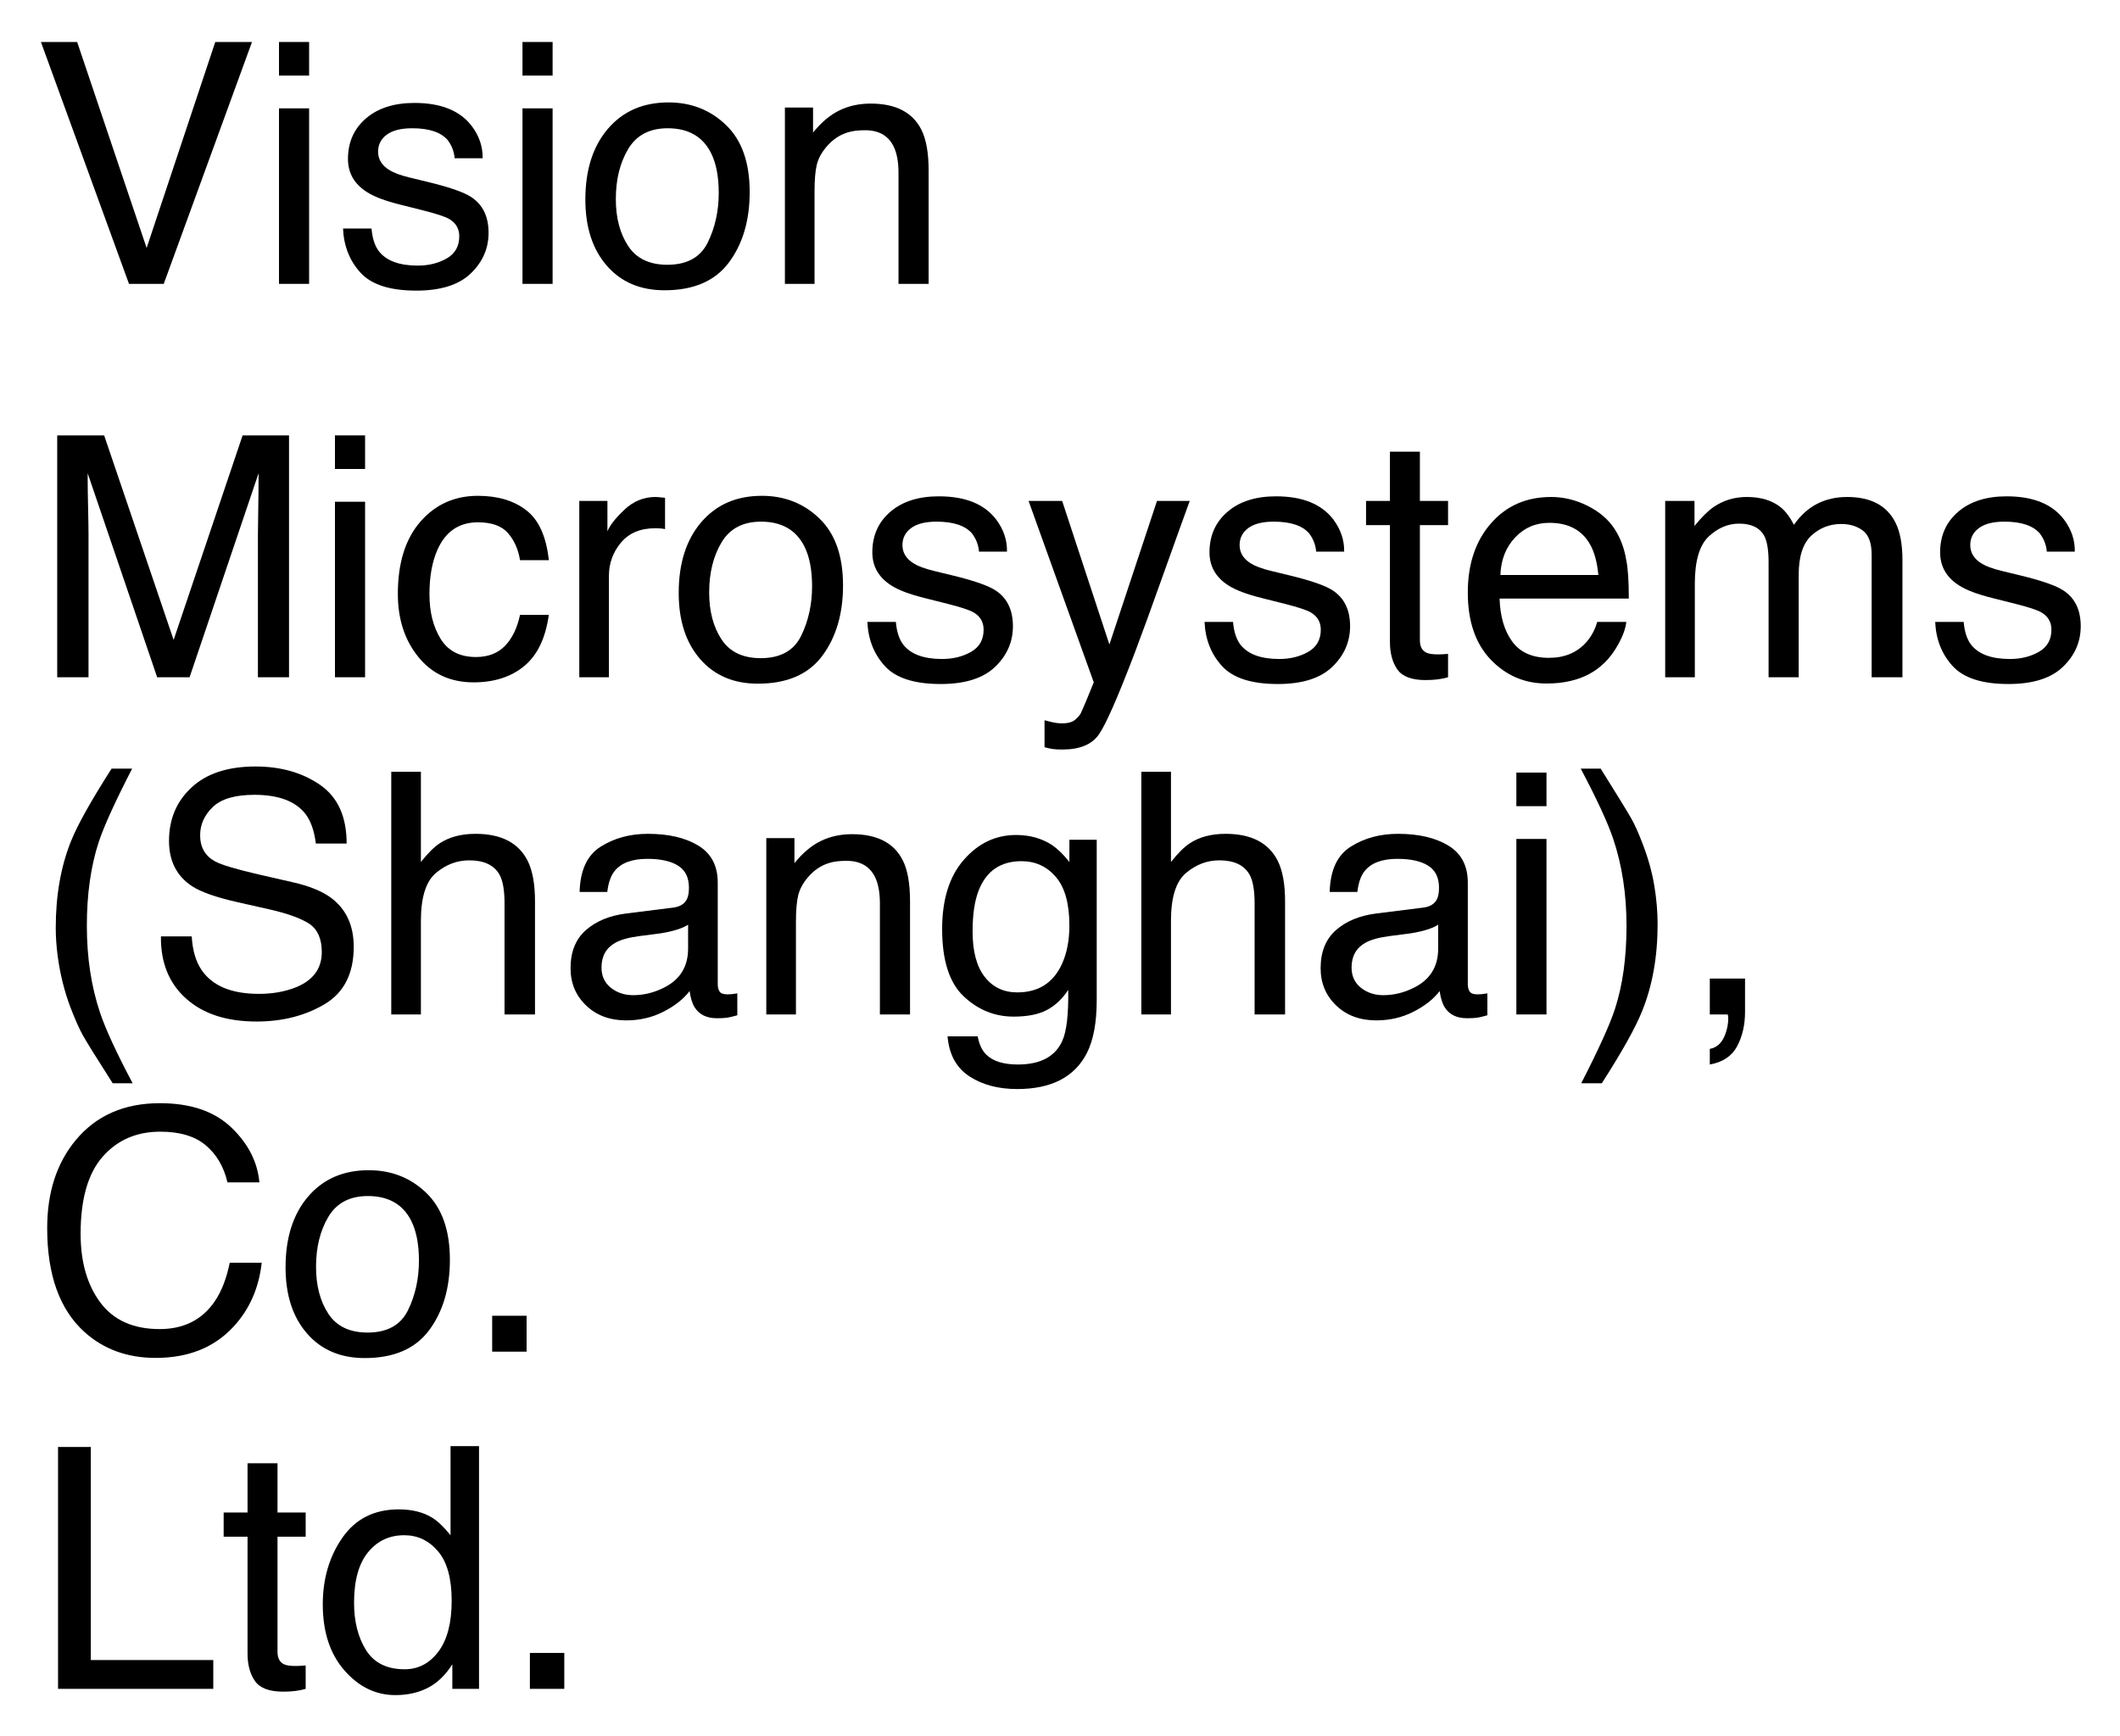
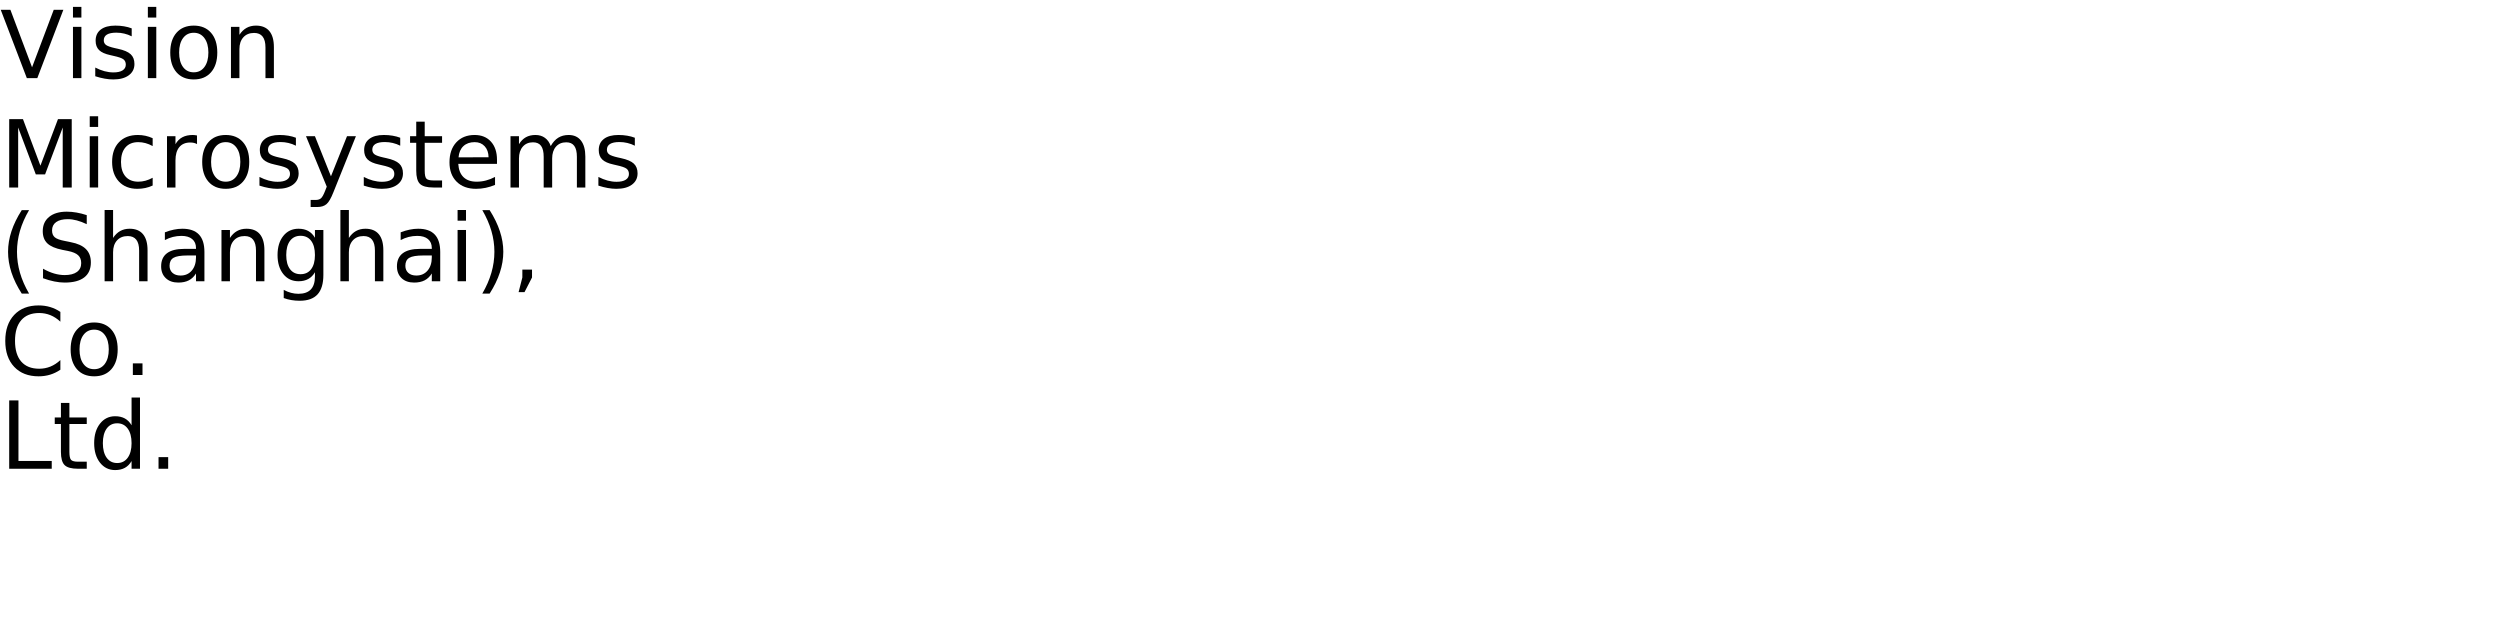
- <svg xmlns="http://www.w3.org/2000/svg" xmlns:xlink="http://www.w3.org/1999/xlink" role="img" viewBox="-5.76 -0.51 377.26 308.76">
+ <svg xmlns="http://www.w3.org/2000/svg" xmlns:xlink="http://www.w3.org/1999/xlink" width="1600" height="400" viewBox="0 0 1600 400">
  <defs>
-     <g id="glyph-0-0">
-       <path d="M 7.969 -43.039 L 20.332 -6.387 L 32.547 -43.039 L 39.082 -43.039 L 23.379 0 L 17.195 0 L 1.523 -43.039 Z M 7.969 -43.039" />
-     </g>
-     <g id="glyph-0-1">
-       <path d="M 3.867 -31.23 L 9.227 -31.23 L 9.227 0 L 3.867 0 Z M 3.867 -43.039 L 9.227 -43.039 L 9.227 -37.062 L 3.867 -37.062 Z M 3.867 -43.039" />
-     </g>
-     <g id="glyph-0-2">
-       <path d="M 7 -9.844 C 7.156 -8.086 7.598 -6.738 8.32 -5.801 C 9.648 -4.102 11.953 -3.25 15.234 -3.25 C 17.188 -3.25 18.906 -3.676 20.391 -4.527 C 21.875 -5.375 22.617 -6.688 22.617 -8.469 C 22.617 -9.816 22.023 -10.84 20.828 -11.543 C 20.066 -11.973 18.562 -12.469 16.32 -13.039 L 12.129 -14.094 C 9.453 -14.758 7.48 -15.5 6.211 -16.32 C 3.945 -17.746 2.812 -19.719 2.812 -22.234 C 2.812 -25.203 3.883 -27.609 6.02 -29.445 C 8.16 -31.281 11.035 -32.195 14.648 -32.195 C 19.375 -32.195 22.781 -30.812 24.875 -28.039 C 26.184 -26.281 26.816 -24.383 26.777 -22.352 L 21.797 -22.352 C 21.699 -23.543 21.281 -24.629 20.539 -25.605 C 19.328 -26.992 17.227 -27.688 14.238 -27.688 C 12.246 -27.688 10.738 -27.305 9.711 -26.543 C 8.688 -25.781 8.172 -24.773 8.172 -23.523 C 8.172 -22.156 8.848 -21.062 10.195 -20.242 C 10.977 -19.754 12.129 -19.328 13.652 -18.953 L 17.141 -18.105 C 20.93 -17.188 23.469 -16.297 24.758 -15.438 C 26.809 -14.09 27.832 -11.973 27.832 -9.082 C 27.832 -6.289 26.773 -3.875 24.652 -1.844 C 22.535 0.188 19.305 1.203 14.969 1.203 C 10.301 1.203 6.996 0.141 5.055 -1.977 C 3.109 -4.098 2.07 -6.719 1.934 -9.844 Z M 7 -9.844" />
-     </g>
-     <g id="glyph-0-3">
-       <path d="M 16.32 -3.398 C 19.816 -3.398 22.211 -4.723 23.512 -7.367 C 24.809 -10.016 25.461 -12.961 25.461 -16.203 C 25.461 -19.133 24.992 -21.516 24.055 -23.352 C 22.57 -26.242 20.008 -27.688 16.375 -27.688 C 13.152 -27.688 10.812 -26.453 9.344 -23.992 C 7.879 -21.531 7.148 -18.562 7.148 -15.086 C 7.148 -11.746 7.883 -8.965 9.344 -6.738 C 10.809 -4.512 13.133 -3.398 16.32 -3.398 Z M 16.523 -32.285 C 20.566 -32.285 23.984 -30.938 26.777 -28.242 C 29.57 -25.547 30.969 -21.582 30.969 -16.348 C 30.969 -11.289 29.734 -7.109 27.273 -3.809 C 24.812 -0.508 20.996 1.141 15.82 1.141 C 11.504 1.141 8.078 -0.316 5.539 -3.238 C 3 -6.156 1.727 -10.078 1.727 -15 C 1.727 -20.273 3.066 -24.473 5.742 -27.598 C 8.418 -30.723 12.012 -32.285 16.523 -32.285 Z M 16.523 -32.285" />
-     </g>
-     <g id="glyph-0-4">
-       <path d="M 3.867 -31.375 L 8.875 -31.375 L 8.875 -26.922 C 10.359 -28.758 11.934 -30.078 13.594 -30.879 C 15.254 -31.68 17.102 -32.078 19.133 -32.078 C 23.586 -32.078 26.594 -30.527 28.156 -27.422 C 29.016 -25.723 29.445 -23.289 29.445 -20.125 L 29.445 0 L 24.082 0 L 24.082 -19.773 C 24.082 -21.688 23.797 -23.234 23.234 -24.406 C 22.297 -26.359 20.594 -27.336 18.133 -27.336 C 16.883 -27.336 15.859 -27.207 15.059 -26.953 C 13.613 -26.523 12.344 -25.664 11.25 -24.375 C 10.371 -23.34 9.801 -22.27 9.535 -21.168 C 9.273 -20.062 9.141 -18.484 9.141 -16.438 L 9.141 0 L 3.867 0 Z M 3.867 -31.375" />
-     </g>
-     <g id="glyph-0-5">
-       <path d="M 4.422 -43.039 L 12.773 -43.039 L 25.137 -6.648 L 37.414 -43.039 L 45.672 -43.039 L 45.672 0 L 40.137 0 L 40.137 -25.398 C 40.137 -26.277 40.156 -27.734 40.195 -29.766 C 40.234 -31.797 40.254 -33.977 40.254 -36.297 L 27.977 0 L 22.207 0 L 9.844 -36.297 L 9.844 -34.98 C 9.844 -33.926 9.867 -32.32 9.918 -30.16 C 9.965 -28.004 9.992 -26.414 9.992 -25.398 L 9.992 0 L 4.422 0 Z M 4.422 -43.039" />
-     </g>
-     <g id="glyph-0-6">
-       <path d="M 15.969 -32.285 C 19.504 -32.285 22.379 -31.426 24.594 -29.707 C 26.812 -27.988 28.145 -25.031 28.594 -20.828 L 23.469 -20.828 C 23.156 -22.762 22.441 -24.371 21.328 -25.648 C 20.215 -26.93 18.43 -27.57 15.969 -27.57 C 12.609 -27.57 10.203 -25.93 8.758 -22.648 C 7.82 -20.52 7.352 -17.891 7.352 -14.766 C 7.352 -11.621 8.016 -8.977 9.344 -6.828 C 10.672 -4.68 12.766 -3.602 15.617 -3.602 C 17.805 -3.602 19.535 -4.273 20.816 -5.609 C 22.094 -6.949 22.977 -8.781 23.469 -11.102 L 28.594 -11.102 C 28.008 -6.941 26.543 -3.902 24.199 -1.977 C 21.855 -0.055 18.859 0.906 15.203 0.906 C 11.102 0.906 7.832 -0.59 5.391 -3.59 C 2.949 -6.586 1.727 -10.332 1.727 -14.824 C 1.727 -20.332 3.066 -24.617 5.742 -27.688 C 8.418 -30.754 11.828 -32.285 15.969 -32.285 Z M 15.969 -32.285" />
-     </g>
-     <g id="glyph-0-7">
-       <path d="M 4.016 -31.375 L 9.023 -31.375 L 9.023 -25.957 C 9.434 -27.012 10.438 -28.297 12.039 -29.809 C 13.641 -31.324 15.488 -32.078 17.578 -32.078 C 17.676 -32.078 17.844 -32.07 18.078 -32.051 C 18.312 -32.031 18.711 -31.992 19.277 -31.934 L 19.277 -26.367 C 18.965 -26.426 18.676 -26.465 18.414 -26.484 C 18.148 -26.504 17.859 -26.516 17.547 -26.516 C 14.891 -26.516 12.852 -25.66 11.426 -23.949 C 10 -22.242 9.289 -20.273 9.289 -18.047 L 9.289 0 L 4.016 0 Z M 4.016 -31.375" />
-     </g>
-     <g id="glyph-0-8">
-       <path d="M 23.469 -31.375 L 29.297 -31.375 C 28.555 -29.363 26.906 -24.773 24.344 -17.609 C 22.43 -12.219 20.828 -7.82 19.539 -4.422 C 16.492 3.586 14.344 8.469 13.094 10.227 C 11.844 11.984 9.695 12.859 6.648 12.859 C 5.906 12.859 5.336 12.832 4.938 12.773 C 4.535 12.715 4.043 12.609 3.457 12.453 L 3.457 7.648 C 4.375 7.902 5.039 8.055 5.449 8.117 C 5.859 8.176 6.219 8.203 6.531 8.203 C 7.508 8.203 8.227 8.043 8.688 7.719 C 9.145 7.398 9.531 7 9.844 6.531 C 9.941 6.375 10.293 5.578 10.898 4.133 C 11.504 2.688 11.945 1.609 12.219 0.906 L 0.617 -31.375 L 6.594 -31.375 L 15 -5.828 Z M 23.469 -31.375" />
-     </g>
-     <g id="glyph-0-9">
-       <path d="M 4.922 -40.137 L 10.254 -40.137 L 10.254 -31.375 L 15.266 -31.375 L 15.266 -27.07 L 10.254 -27.07 L 10.254 -6.594 C 10.254 -5.5 10.625 -4.766 11.367 -4.395 C 11.777 -4.18 12.461 -4.07 13.418 -4.07 C 13.672 -4.07 13.945 -4.078 14.238 -4.086 C 14.531 -4.098 14.875 -4.121 15.266 -4.16 L 15.266 0 C 14.66 0.176 14.027 0.305 13.375 0.383 C 12.719 0.461 12.012 0.5 11.25 0.5 C 8.789 0.5 7.117 -0.133 6.242 -1.391 C 5.363 -2.652 4.922 -4.289 4.922 -6.297 L 4.922 -27.07 L 0.672 -27.07 L 0.672 -31.375 L 4.922 -31.375 Z M 4.922 -40.137" />
-     </g>
-     <g id="glyph-0-10">
-       <path d="M 16.934 -32.078 C 19.16 -32.078 21.32 -31.559 23.406 -30.512 C 25.496 -29.469 27.09 -28.117 28.184 -26.453 C 29.238 -24.871 29.941 -23.027 30.293 -20.918 C 30.605 -19.473 30.762 -17.168 30.762 -14.004 L 7.766 -14.004 C 7.863 -10.82 8.613 -8.266 10.02 -6.344 C 11.426 -4.418 13.602 -3.457 16.555 -3.457 C 19.309 -3.457 21.504 -4.367 23.145 -6.18 C 24.082 -7.234 24.746 -8.457 25.137 -9.844 L 30.32 -9.844 C 30.184 -8.691 29.73 -7.406 28.961 -5.992 C 28.188 -4.574 27.324 -3.418 26.367 -2.52 C 24.766 -0.957 22.781 0.098 20.422 0.645 C 19.152 0.957 17.715 1.113 16.113 1.113 C 12.207 1.113 8.898 -0.309 6.18 -3.148 C 3.465 -5.992 2.109 -9.969 2.109 -15.086 C 2.109 -20.125 3.477 -24.219 6.211 -27.363 C 8.945 -30.508 12.52 -32.078 16.934 -32.078 Z M 25.344 -18.195 C 25.129 -20.48 24.629 -22.305 23.848 -23.672 C 22.402 -26.211 19.992 -27.48 16.609 -27.48 C 14.188 -27.48 12.156 -26.605 10.516 -24.859 C 8.875 -23.109 8.008 -20.891 7.91 -18.195 Z M 25.344 -18.195" />
-     </g>
-     <g id="glyph-0-11">
-       <path d="M 3.867 -31.375 L 9.082 -31.375 L 9.082 -26.922 C 10.332 -28.465 11.465 -29.59 12.48 -30.293 C 14.219 -31.484 16.191 -32.078 18.398 -32.078 C 20.898 -32.078 22.91 -31.465 24.434 -30.234 C 25.293 -29.531 26.074 -28.496 26.777 -27.129 C 27.949 -28.809 29.328 -30.055 30.906 -30.863 C 32.488 -31.676 34.266 -32.078 36.242 -32.078 C 40.461 -32.078 43.328 -30.555 44.852 -27.508 C 45.672 -25.867 46.086 -23.664 46.086 -20.891 L 46.086 0 L 40.605 0 L 40.605 -21.797 C 40.605 -23.887 40.082 -25.32 39.039 -26.102 C 37.992 -26.883 36.719 -27.273 35.215 -27.273 C 33.145 -27.273 31.363 -26.582 29.867 -25.195 C 28.375 -23.809 27.625 -21.492 27.625 -18.25 L 27.625 0 L 22.266 0 L 22.266 -20.477 C 22.266 -22.605 22.012 -24.16 21.504 -25.137 C 20.703 -26.602 19.211 -27.336 17.023 -27.336 C 15.031 -27.336 13.219 -26.562 11.586 -25.02 C 9.957 -23.477 9.141 -20.684 9.141 -16.641 L 9.141 0 L 3.867 0 Z M 3.867 -31.375" />
-     </g>
-     <g id="glyph-0-12">
-       <path d="M 17.754 -43.742 C 14.688 -37.785 12.695 -33.398 11.777 -30.586 C 10.391 -26.309 9.695 -21.367 9.695 -15.762 C 9.695 -10.098 10.488 -4.922 12.07 -0.234 C 13.047 2.656 14.969 6.816 17.844 12.246 L 14.297 12.246 C 11.445 7.793 9.68 4.953 8.992 3.719 C 8.309 2.488 7.57 0.82 6.766 -1.289 C 5.672 -4.18 4.914 -7.266 4.484 -10.547 C 4.27 -12.246 4.16 -13.867 4.16 -15.41 C 4.16 -21.191 5.07 -26.336 6.883 -30.852 C 8.035 -33.723 10.438 -38.016 14.094 -43.742 Z M 17.754 -43.742" />
-     </g>
-     <g id="glyph-0-13">
-       <path d="M 8.379 -13.887 C 8.516 -11.445 9.094 -9.461 10.109 -7.938 C 12.043 -5.086 15.449 -3.664 20.332 -3.664 C 22.52 -3.664 24.512 -3.977 26.309 -4.602 C 29.785 -5.812 31.523 -7.977 31.523 -11.102 C 31.523 -13.445 30.789 -15.117 29.328 -16.113 C 27.844 -17.09 25.516 -17.938 22.352 -18.664 L 16.523 -19.98 C 12.715 -20.84 10.02 -21.789 8.438 -22.82 C 5.703 -24.617 4.336 -27.305 4.336 -30.879 C 4.336 -34.746 5.672 -37.922 8.352 -40.398 C 11.027 -42.879 14.812 -44.121 19.719 -44.121 C 24.23 -44.121 28.062 -43.031 31.215 -40.855 C 34.371 -38.676 35.945 -35.195 35.945 -30.41 L 30.469 -30.41 C 30.176 -32.715 29.551 -34.484 28.594 -35.711 C 26.816 -37.957 23.797 -39.082 19.539 -39.082 C 16.102 -39.082 13.633 -38.359 12.129 -36.914 C 10.625 -35.469 9.875 -33.789 9.875 -31.875 C 9.875 -29.766 10.75 -28.223 12.508 -27.246 C 13.66 -26.621 16.27 -25.84 20.332 -24.902 L 26.367 -23.523 C 29.277 -22.859 31.523 -21.953 33.105 -20.801 C 35.84 -18.789 37.207 -15.867 37.207 -12.039 C 37.207 -7.273 35.473 -3.867 32.008 -1.816 C 28.539 0.234 24.512 1.258 19.922 1.258 C 14.57 1.258 10.383 -0.109 7.352 -2.844 C 4.324 -5.559 2.844 -9.238 2.898 -13.887 Z M 8.379 -13.887" />
-     </g>
-     <g id="glyph-0-14">
-       <path d="M 3.867 -43.184 L 9.141 -43.184 L 9.141 -27.129 C 10.391 -28.711 11.516 -29.824 12.508 -30.469 C 14.207 -31.582 16.328 -32.141 18.867 -32.141 C 23.418 -32.141 26.504 -30.547 28.125 -27.363 C 29.004 -25.625 29.445 -23.211 29.445 -20.125 L 29.445 0 L 24.023 0 L 24.023 -19.773 C 24.023 -22.078 23.73 -23.77 23.145 -24.844 C 22.188 -26.562 20.391 -27.422 17.754 -27.422 C 15.566 -27.422 13.586 -26.672 11.805 -25.164 C 10.027 -23.66 9.141 -20.82 9.141 -16.641 L 9.141 0 L 3.867 0 Z M 3.867 -43.184" />
-     </g>
-     <g id="glyph-0-15">
-       <path d="M 7.91 -8.352 C 7.91 -6.828 8.469 -5.625 9.578 -4.746 C 10.691 -3.867 12.012 -3.43 13.535 -3.43 C 15.391 -3.43 17.188 -3.859 18.926 -4.719 C 21.855 -6.145 23.32 -8.477 23.32 -11.719 L 23.32 -15.969 C 22.676 -15.559 21.844 -15.215 20.828 -14.941 C 19.812 -14.668 18.82 -14.473 17.844 -14.355 L 14.648 -13.945 C 12.734 -13.691 11.297 -13.289 10.344 -12.742 C 8.723 -11.824 7.91 -10.359 7.91 -8.352 Z M 20.684 -19.016 C 21.895 -19.172 22.703 -19.68 23.117 -20.539 C 23.352 -21.008 23.469 -21.68 23.469 -22.559 C 23.469 -24.355 22.828 -25.66 21.547 -26.469 C 20.27 -27.281 18.438 -27.688 16.055 -27.688 C 13.301 -27.688 11.348 -26.945 10.195 -25.461 C 9.551 -24.641 9.133 -23.418 8.938 -21.797 L 4.016 -21.797 C 4.113 -25.664 5.367 -28.355 7.777 -29.867 C 10.191 -31.383 12.988 -32.141 16.172 -32.141 C 19.863 -32.141 22.859 -31.438 25.164 -30.031 C 27.449 -28.625 28.594 -26.438 28.594 -23.469 L 28.594 -5.391 C 28.594 -4.844 28.707 -4.406 28.93 -4.07 C 29.156 -3.738 29.629 -3.574 30.352 -3.574 C 30.586 -3.574 30.852 -3.59 31.141 -3.617 C 31.434 -3.648 31.75 -3.691 32.078 -3.75 L 32.078 0.148 C 31.258 0.383 30.633 0.527 30.203 0.586 C 29.773 0.645 29.188 0.672 28.445 0.672 C 26.629 0.672 25.312 0.031 24.492 -1.258 C 24.062 -1.941 23.758 -2.91 23.586 -4.16 C 22.512 -2.754 20.969 -1.531 18.953 -0.5 C 16.941 0.535 14.727 1.055 12.305 1.055 C 9.395 1.055 7.016 0.172 5.172 -1.598 C 3.324 -3.363 2.402 -5.578 2.402 -8.234 C 2.402 -11.145 3.312 -13.398 5.125 -15 C 6.941 -16.602 9.328 -17.586 12.273 -17.961 Z M 20.684 -19.016" />
-     </g>
-     <g id="glyph-0-16">
-       <path d="M 14.941 -31.934 C 17.402 -31.934 19.551 -31.328 21.387 -30.117 C 22.383 -29.434 23.398 -28.438 24.434 -27.129 L 24.434 -31.086 L 29.297 -31.086 L 29.297 -2.547 C 29.297 1.438 28.711 4.578 27.539 6.883 C 25.352 11.141 21.219 13.273 15.148 13.273 C 11.77 13.273 8.926 12.516 6.621 11 C 4.316 9.488 3.027 7.117 2.754 3.898 L 8.117 3.898 C 8.371 5.305 8.875 6.387 9.641 7.148 C 10.832 8.32 12.703 8.906 15.266 8.906 C 19.309 8.906 21.953 7.48 23.203 4.629 C 23.945 2.949 24.289 -0.047 24.227 -4.367 C 23.172 -2.766 21.906 -1.57 20.422 -0.789 C 18.938 -0.008 16.973 0.383 14.531 0.383 C 11.133 0.383 8.16 -0.824 5.609 -3.238 C 3.062 -5.648 1.789 -9.641 1.789 -15.203 C 1.789 -20.457 3.07 -24.562 5.641 -27.508 C 8.207 -30.457 11.309 -31.934 14.941 -31.934 Z M 24.434 -15.82 C 24.434 -19.707 23.633 -22.586 22.031 -24.461 C 20.43 -26.336 18.391 -27.273 15.906 -27.273 C 12.195 -27.273 9.656 -25.539 8.289 -22.062 C 7.566 -20.207 7.207 -17.773 7.207 -14.766 C 7.207 -11.23 7.926 -8.539 9.359 -6.695 C 10.797 -4.848 12.727 -3.926 15.148 -3.926 C 18.938 -3.926 21.602 -5.633 23.145 -9.055 C 24.004 -10.988 24.434 -13.242 24.434 -15.82 Z M 24.434 -15.82" />
-     </g>
-     <g id="glyph-0-17">
-       <path d="M 2.078 12.246 C 5.184 6.191 7.188 1.777 8.086 -0.996 C 9.453 -5.195 10.137 -10.117 10.137 -15.762 C 10.137 -21.406 9.344 -26.57 7.766 -31.258 C 6.789 -34.148 4.863 -38.312 1.992 -43.742 L 5.539 -43.742 C 8.547 -38.938 10.367 -35.973 11 -34.848 C 11.637 -33.727 12.324 -32.18 13.066 -30.203 C 14.004 -27.762 14.672 -25.352 15.074 -22.969 C 15.473 -20.586 15.672 -18.289 15.672 -16.086 C 15.672 -10.305 14.758 -5.148 12.922 -0.617 C 11.77 2.293 9.375 6.582 5.742 12.246 Z M 2.078 12.246" />
-     </g>
-     <g id="glyph-0-18">
-       <path d="M 4.98 6.125 C 6.328 5.891 7.273 4.941 7.82 3.281 C 8.113 2.402 8.262 1.555 8.262 0.734 C 8.262 0.598 8.258 0.473 8.246 0.367 C 8.238 0.258 8.211 0.137 8.172 0 L 4.98 0 L 4.98 -6.387 L 11.25 -6.387 L 11.25 -0.469 C 11.25 1.855 10.781 3.898 9.844 5.656 C 8.906 7.414 7.285 8.496 4.98 8.906 Z M 4.98 6.125" />
-     </g>
-     <g id="glyph-0-19">
-       <path d="M 22.703 -44.211 C 28.152 -44.211 32.383 -42.773 35.391 -39.902 C 38.398 -37.031 40.07 -33.77 40.398 -30.117 L 34.719 -30.117 C 34.074 -32.891 32.789 -35.086 30.863 -36.711 C 28.941 -38.332 26.242 -39.141 22.766 -39.141 C 18.527 -39.141 15.102 -37.652 12.496 -34.672 C 9.887 -31.695 8.586 -27.129 8.586 -20.977 C 8.586 -15.938 9.762 -11.852 12.113 -8.715 C 14.469 -5.582 17.977 -4.016 22.648 -4.016 C 26.945 -4.016 30.215 -5.664 32.461 -8.965 C 33.652 -10.703 34.539 -12.988 35.125 -15.82 L 40.812 -15.82 C 40.305 -11.289 38.625 -7.492 35.773 -4.422 C 32.355 -0.73 27.742 1.113 21.945 1.113 C 16.945 1.113 12.742 -0.398 9.344 -3.43 C 4.871 -7.434 2.637 -13.613 2.637 -21.973 C 2.637 -28.32 4.316 -33.523 7.676 -37.586 C 11.309 -42 16.32 -44.211 22.703 -44.211 Z M 22.703 -44.211" />
-     </g>
-     <g id="glyph-0-20">
-       <path d="M 5.125 -6.387 L 11.25 -6.387 L 11.25 0 L 5.125 0 Z M 5.125 -6.387" />
-     </g>
-     <g id="glyph-0-21">
-       <path d="M 4.57 -43.039 L 10.398 -43.039 L 10.398 -5.125 L 32.195 -5.125 L 32.195 0 L 4.57 0 Z M 4.57 -43.039" />
-     </g>
-     <g id="glyph-0-22">
-       <path d="M 7.207 -15.32 C 7.207 -11.961 7.922 -9.148 9.344 -6.883 C 10.77 -4.617 13.055 -3.484 16.203 -3.484 C 18.645 -3.484 20.648 -4.535 22.223 -6.637 C 23.793 -8.734 24.578 -11.75 24.578 -15.672 C 24.578 -19.637 23.77 -22.574 22.148 -24.477 C 20.527 -26.383 18.523 -27.336 16.141 -27.336 C 13.484 -27.336 11.332 -26.32 9.684 -24.289 C 8.031 -22.258 7.207 -19.266 7.207 -15.32 Z M 15.148 -31.934 C 17.551 -31.934 19.562 -31.426 21.18 -30.41 C 22.117 -29.824 23.184 -28.797 24.375 -27.336 L 24.375 -43.184 L 29.445 -43.184 L 29.445 0 L 24.695 0 L 24.695 -4.367 C 23.465 -2.434 22.012 -1.035 20.332 -0.176 C 18.652 0.684 16.727 1.113 14.562 1.113 C 11.066 1.113 8.039 -0.355 5.477 -3.297 C 2.918 -6.234 1.641 -10.148 1.641 -15.031 C 1.641 -19.602 2.809 -23.559 5.141 -26.91 C 7.477 -30.258 10.812 -31.934 15.148 -31.934 Z M 15.148 -31.934" />
+     <g>
+       <g id="glyph-0-0">
+         <path d="M 17.172 0 L 0.469 -43.734 L 6.656 -43.734 L 20.516 -6.922 L 34.391 -43.734 L 40.547 -43.734 L 23.875 0 Z M 17.172 0 " />
+       </g>
+       <g id="glyph-0-1">
+         <path d="M 5.656 -32.812 L 11.047 -32.812 L 11.047 0 L 5.656 0 Z M 5.656 -45.594 L 11.047 -45.594 L 11.047 -38.766 L 5.656 -38.766 Z M 5.656 -45.594 " />
+       </g>
+       <g id="glyph-0-2">
+         <path d="M 26.578 -31.844 L 26.578 -26.75 C 25.047 -27.531 23.457 -28.113 21.812 -28.5 C 20.176 -28.895 18.484 -29.094 16.734 -29.094 C 14.055 -29.094 12.047 -28.68 10.703 -27.859 C 9.367 -27.035 8.703 -25.805 8.703 -24.172 C 8.703 -22.922 9.18 -21.938 10.141 -21.219 C 11.098 -20.508 13.02 -19.832 15.906 -19.188 L 17.75 -18.781 C 21.582 -17.957 24.301 -16.797 25.906 -15.297 C 27.52 -13.805 28.328 -11.723 28.328 -9.047 C 28.328 -6.004 27.117 -3.594 24.703 -1.812 C 22.297 -0.039 18.984 0.844 14.766 0.844 C 13.004 0.844 11.172 0.672 9.266 0.328 C 7.367 -0.004 5.363 -0.516 3.25 -1.203 L 3.25 -6.766 C 5.238 -5.734 7.203 -4.957 9.141 -4.438 C 11.078 -3.914 12.992 -3.656 14.891 -3.656 C 17.422 -3.656 19.367 -4.086 20.734 -4.953 C 22.109 -5.828 22.797 -7.055 22.797 -8.641 C 22.797 -10.109 22.301 -11.234 21.312 -12.016 C 20.32 -12.797 18.16 -13.547 14.828 -14.266 L 12.953 -14.703 C 9.609 -15.41 7.191 -16.488 5.703 -17.938 C 4.223 -19.395 3.484 -21.395 3.484 -23.938 C 3.484 -27.02 4.578 -29.398 6.766 -31.078 C 8.953 -32.766 12.055 -33.609 16.078 -33.609 C 18.078 -33.609 19.953 -33.457 21.703 -33.156 C 23.461 -32.863 25.086 -32.426 26.578 -31.844 Z M 26.578 -31.844 " />
+       </g>
+       <g id="glyph-0-3">
+         <path d="M 18.375 -29.031 C 15.477 -29.031 13.191 -27.898 11.516 -25.641 C 9.836 -23.391 9 -20.301 9 -16.375 C 9 -12.445 9.832 -9.352 11.5 -7.094 C 13.164 -4.844 15.457 -3.719 18.375 -3.719 C 21.238 -3.719 23.508 -4.848 25.188 -7.109 C 26.875 -9.379 27.719 -12.469 27.719 -16.375 C 27.719 -20.258 26.875 -23.336 25.188 -25.609 C 23.508 -27.891 21.238 -29.031 18.375 -29.031 Z M 18.375 -33.609 C 23.062 -33.609 26.738 -32.082 29.406 -29.031 C 32.082 -25.988 33.422 -21.77 33.422 -16.375 C 33.422 -11.008 32.082 -6.797 29.406 -3.734 C 26.738 -0.68 23.062 0.844 18.375 0.844 C 13.664 0.844 9.977 -0.68 7.312 -3.734 C 4.645 -6.797 3.312 -11.008 3.312 -16.375 C 3.312 -21.77 4.645 -25.988 7.312 -29.031 C 9.977 -32.082 13.664 -33.609 18.375 -33.609 Z M 18.375 -33.609 " />
+       </g>
+       <g id="glyph-0-4">
+         <path d="M 32.938 -19.812 L 32.938 0 L 27.547 0 L 27.547 -19.625 C 27.547 -22.727 26.938 -25.051 25.719 -26.594 C 24.508 -28.145 22.695 -28.922 20.281 -28.922 C 17.363 -28.922 15.066 -27.988 13.391 -26.125 C 11.711 -24.27 10.875 -21.742 10.875 -18.547 L 10.875 0 L 5.453 0 L 5.453 -32.812 L 10.875 -32.812 L 10.875 -27.719 C 12.156 -29.688 13.672 -31.16 15.422 -32.141 C 17.172 -33.117 19.188 -33.609 21.469 -33.609 C 25.238 -33.609 28.094 -32.441 30.031 -30.109 C 31.969 -27.773 32.938 -24.344 32.938 -19.812 Z M 32.938 -19.812 " />
+       </g>
+       <g id="glyph-0-5">
+         <path d="M 5.891 -43.734 L 14.703 -43.734 L 25.875 -13.969 L 37.094 -43.734 L 45.906 -43.734 L 45.906 0 L 40.141 0 L 40.141 -38.406 L 28.859 -8.406 L 22.906 -8.406 L 11.625 -38.406 L 11.625 0 L 5.891 0 Z M 5.891 -43.734 " />
+       </g>
+       <g id="glyph-0-6">
+         <path d="M 29.266 -31.547 L 29.266 -26.516 C 27.742 -27.359 26.219 -27.988 24.688 -28.406 C 23.156 -28.82 21.609 -29.031 20.047 -29.031 C 16.547 -29.031 13.828 -27.922 11.891 -25.703 C 9.961 -23.492 9 -20.383 9 -16.375 C 9 -12.375 9.961 -9.266 11.891 -7.047 C 13.828 -4.828 16.547 -3.719 20.047 -3.719 C 21.609 -3.719 23.156 -3.926 24.688 -4.344 C 26.219 -4.77 27.742 -5.398 29.266 -6.234 L 29.266 -1.266 C 27.766 -0.555 26.207 -0.031 24.594 0.312 C 22.977 0.664 21.266 0.844 19.453 0.844 C 14.516 0.844 10.586 -0.707 7.672 -3.812 C 4.766 -6.914 3.312 -11.102 3.312 -16.375 C 3.312 -21.727 4.781 -25.938 7.719 -29 C 10.656 -32.07 14.688 -33.609 19.812 -33.609 C 21.469 -33.609 23.086 -33.438 24.672 -33.094 C 26.254 -32.75 27.785 -32.234 29.266 -31.547 Z M 29.266 -31.547 " />
+       </g>
+       <g id="glyph-0-7">
+         <path d="M 24.672 -27.781 C 24.066 -28.125 23.406 -28.379 22.688 -28.547 C 21.977 -28.711 21.191 -28.797 20.328 -28.797 C 17.285 -28.797 14.945 -27.805 13.312 -25.828 C 11.688 -23.848 10.875 -21 10.875 -17.281 L 10.875 0 L 5.453 0 L 5.453 -32.812 L 10.875 -32.812 L 10.875 -27.719 C 12 -29.707 13.469 -31.188 15.281 -32.156 C 17.102 -33.125 19.316 -33.609 21.922 -33.609 C 22.285 -33.609 22.691 -33.582 23.141 -33.531 C 23.586 -33.477 24.086 -33.406 24.641 -33.312 Z M 24.672 -27.781 " />
+       </g>
+       <g id="glyph-0-8">
+         <path d="M 19.312 3.047 C 17.781 6.953 16.289 9.5 14.844 10.688 C 13.406 11.883 11.473 12.484 9.047 12.484 L 4.75 12.484 L 4.75 7.969 L 7.906 7.969 C 9.395 7.969 10.547 7.613 11.359 6.906 C 12.18 6.207 13.094 4.551 14.094 1.938 L 15.062 -0.531 L 1.781 -32.812 L 7.5 -32.812 L 17.75 -7.156 L 28.016 -32.812 L 33.719 -32.812 Z M 19.312 3.047 " />
+       </g>
+       <g id="glyph-0-9">
+         <path d="M 10.984 -42.125 L 10.984 -32.812 L 22.094 -32.812 L 22.094 -28.625 L 10.984 -28.625 L 10.984 -10.812 C 10.984 -8.133 11.348 -6.414 12.078 -5.656 C 12.816 -4.895 14.305 -4.516 16.547 -4.516 L 22.094 -4.516 L 22.094 0 L 16.547 0 C 12.391 0 9.52 -0.773 7.938 -2.328 C 6.352 -3.879 5.562 -6.707 5.562 -10.812 L 5.562 -28.625 L 1.609 -28.625 L 1.609 -32.812 L 5.562 -32.812 L 5.562 -42.125 Z M 10.984 -42.125 " />
+       </g>
+       <g id="glyph-0-10">
+         <path d="M 33.719 -17.75 L 33.719 -15.125 L 8.938 -15.125 C 9.164 -11.406 10.281 -8.57 12.281 -6.625 C 14.289 -4.688 17.082 -3.719 20.656 -3.719 C 22.727 -3.719 24.734 -3.973 26.672 -4.484 C 28.617 -4.992 30.551 -5.754 32.469 -6.766 L 32.469 -1.672 C 30.531 -0.848 28.547 -0.223 26.516 0.203 C 24.484 0.629 22.422 0.844 20.328 0.844 C 15.098 0.844 10.953 -0.676 7.891 -3.719 C 4.836 -6.77 3.312 -10.891 3.312 -16.078 C 3.312 -21.453 4.758 -25.719 7.656 -28.875 C 10.562 -32.031 14.473 -33.609 19.391 -33.609 C 23.805 -33.609 27.297 -32.188 29.859 -29.344 C 32.43 -26.5 33.719 -22.633 33.719 -17.75 Z M 28.328 -19.344 C 28.285 -22.289 27.457 -24.641 25.844 -26.391 C 24.238 -28.148 22.109 -29.031 19.453 -29.031 C 16.441 -29.031 14.031 -28.18 12.219 -26.484 C 10.414 -24.785 9.379 -22.395 9.109 -19.312 Z M 28.328 -19.344 " />
+       </g>
+       <g id="glyph-0-11">
+         <path d="M 31.203 -26.516 C 32.547 -28.93 34.156 -30.719 36.031 -31.875 C 37.906 -33.031 40.113 -33.609 42.656 -33.609 C 46.07 -33.609 48.707 -32.41 50.562 -30.016 C 52.414 -27.617 53.344 -24.219 53.344 -19.812 L 53.344 0 L 47.938 0 L 47.938 -19.625 C 47.938 -22.77 47.379 -25.102 46.266 -26.625 C 45.148 -28.156 43.445 -28.922 41.156 -28.922 C 38.363 -28.922 36.156 -27.988 34.531 -26.125 C 32.914 -24.27 32.109 -21.742 32.109 -18.547 L 32.109 0 L 26.688 0 L 26.688 -19.625 C 26.688 -22.789 26.129 -25.129 25.016 -26.641 C 23.898 -28.16 22.18 -28.922 19.859 -28.922 C 17.109 -28.922 14.922 -27.988 13.297 -26.125 C 11.68 -24.258 10.875 -21.734 10.875 -18.547 L 10.875 0 L 5.453 0 L 5.453 -32.812 L 10.875 -32.812 L 10.875 -27.719 C 12.102 -29.727 13.578 -31.211 15.297 -32.172 C 17.016 -33.129 19.055 -33.609 21.422 -33.609 C 23.797 -33.609 25.816 -33 27.484 -31.781 C 29.16 -30.57 30.398 -28.816 31.203 -26.516 Z M 31.203 -26.516 " />
+       </g>
+       <g id="glyph-0-12">
+         <path d="M 18.609 -45.531 C 15.984 -41.039 14.035 -36.598 12.766 -32.203 C 11.504 -27.805 10.875 -23.352 10.875 -18.844 C 10.875 -14.332 11.508 -9.863 12.781 -5.438 C 14.062 -1.008 16.004 3.438 18.609 7.906 L 13.922 7.906 C 10.984 3.32 8.785 -1.188 7.328 -5.625 C 5.879 -10.062 5.156 -14.469 5.156 -18.844 C 5.156 -23.195 5.879 -27.578 7.328 -31.984 C 8.773 -36.398 10.973 -40.914 13.922 -45.531 Z M 18.609 -45.531 " />
+       </g>
+       <g id="glyph-0-13">
+         <path d="M 32.109 -42.312 L 32.109 -36.531 C 29.859 -37.602 27.738 -38.406 25.75 -38.938 C 23.758 -39.469 21.836 -39.734 19.984 -39.734 C 16.754 -39.734 14.266 -39.109 12.516 -37.859 C 10.773 -36.609 9.906 -34.828 9.906 -32.516 C 9.906 -30.586 10.484 -29.129 11.641 -28.141 C 12.805 -27.148 15.008 -26.352 18.25 -25.75 L 21.828 -25.016 C 26.242 -24.18 29.5 -22.703 31.594 -20.578 C 33.695 -18.461 34.75 -15.629 34.75 -12.078 C 34.75 -7.836 33.328 -4.625 30.484 -2.438 C 27.641 -0.25 23.473 0.844 17.984 0.844 C 15.922 0.844 13.719 0.609 11.375 0.141 C 9.039 -0.328 6.625 -1.02 4.125 -1.938 L 4.125 -8.031 C 6.531 -6.676 8.883 -5.656 11.188 -4.969 C 13.5 -4.289 15.766 -3.953 17.984 -3.953 C 21.367 -3.953 23.977 -4.613 25.812 -5.938 C 27.645 -7.27 28.562 -9.164 28.562 -11.625 C 28.562 -13.781 27.898 -15.461 26.578 -16.672 C 25.266 -17.879 23.102 -18.785 20.094 -19.391 L 16.5 -20.094 C 12.082 -20.977 8.883 -22.359 6.906 -24.234 C 4.938 -26.109 3.953 -28.711 3.953 -32.047 C 3.953 -35.922 5.312 -38.969 8.031 -41.188 C 10.758 -43.414 14.52 -44.531 19.312 -44.531 C 21.363 -44.531 23.453 -44.344 25.578 -43.969 C 27.703 -43.602 29.879 -43.051 32.109 -42.312 Z M 32.109 -42.312 " />
+       </g>
+       <g id="glyph-0-14">
+         <path d="M 32.938 -19.812 L 32.938 0 L 27.547 0 L 27.547 -19.625 C 27.547 -22.727 26.938 -25.051 25.719 -26.594 C 24.508 -28.145 22.695 -28.922 20.281 -28.922 C 17.363 -28.922 15.066 -27.988 13.391 -26.125 C 11.711 -24.27 10.875 -21.742 10.875 -18.547 L 10.875 0 L 5.453 0 L 5.453 -45.594 L 10.875 -45.594 L 10.875 -27.719 C 12.156 -29.688 13.672 -31.16 15.422 -32.141 C 17.172 -33.117 19.188 -33.609 21.469 -33.609 C 25.238 -33.609 28.094 -32.441 30.031 -30.109 C 31.969 -27.773 32.938 -24.344 32.938 -19.812 Z M 32.938 -19.812 " />
+       </g>
+       <g id="glyph-0-15">
+         <path d="M 20.562 -16.5 C 16.207 -16.5 13.191 -16 11.516 -15 C 9.836 -14 9 -12.301 9 -9.906 C 9 -7.988 9.629 -6.469 10.891 -5.344 C 12.148 -4.219 13.863 -3.656 16.031 -3.656 C 19.02 -3.656 21.414 -4.711 23.219 -6.828 C 25.02 -8.953 25.922 -11.773 25.922 -15.297 L 25.922 -16.5 Z M 31.312 -18.719 L 31.312 0 L 25.922 0 L 25.922 -4.984 C 24.691 -2.992 23.16 -1.523 21.328 -0.578 C 19.492 0.367 17.25 0.844 14.594 0.844 C 11.227 0.844 8.555 -0.098 6.578 -1.984 C 4.598 -3.867 3.609 -6.391 3.609 -9.547 C 3.609 -13.242 4.844 -16.031 7.312 -17.906 C 9.781 -19.781 13.469 -20.719 18.375 -20.719 L 25.922 -20.719 L 25.922 -21.234 C 25.922 -23.723 25.102 -25.645 23.469 -27 C 21.844 -28.352 19.555 -29.031 16.609 -29.031 C 14.734 -29.031 12.906 -28.805 11.125 -28.359 C 9.352 -27.91 7.645 -27.238 6 -26.344 L 6 -31.312 C 7.977 -32.082 9.895 -32.656 11.75 -33.031 C 13.602 -33.414 15.41 -33.609 17.172 -33.609 C 21.91 -33.609 25.453 -32.375 27.797 -29.906 C 30.141 -27.445 31.312 -23.719 31.312 -18.719 Z M 31.312 -18.719 " />
+       </g>
+       <g id="glyph-0-16">
+         <path d="M 27.25 -16.781 C 27.25 -20.688 26.441 -23.711 24.828 -25.859 C 23.211 -28.016 20.953 -29.094 18.047 -29.094 C 15.16 -29.094 12.91 -28.016 11.297 -25.859 C 9.68 -23.711 8.875 -20.688 8.875 -16.781 C 8.875 -12.895 9.68 -9.879 11.297 -7.734 C 12.91 -5.586 15.16 -4.516 18.047 -4.516 C 20.953 -4.516 23.211 -5.586 24.828 -7.734 C 26.441 -9.879 27.25 -12.895 27.25 -16.781 Z M 32.641 -4.078 C 32.641 1.516 31.398 5.672 28.922 8.391 C 26.441 11.117 22.641 12.484 17.516 12.484 C 15.617 12.484 13.832 12.336 12.156 12.047 C 10.477 11.766 8.848 11.332 7.266 10.75 L 7.266 5.516 C 8.848 6.367 10.41 7 11.953 7.406 C 13.492 7.82 15.066 8.031 16.672 8.031 C 20.203 8.031 22.848 7.102 24.609 5.25 C 26.367 3.406 27.25 0.617 27.25 -3.109 L 27.25 -5.766 C 26.133 -3.836 24.707 -2.395 22.969 -1.438 C 21.227 -0.477 19.148 0 16.734 0 C 12.703 0 9.457 -1.531 7 -4.594 C 4.539 -7.664 3.312 -11.727 3.312 -16.781 C 3.312 -21.863 4.539 -25.938 7 -29 C 9.457 -32.07 12.703 -33.609 16.734 -33.609 C 19.148 -33.609 21.227 -33.129 22.969 -32.172 C 24.707 -31.211 26.133 -29.766 27.25 -27.828 L 27.25 -32.812 L 32.641 -32.812 Z M 32.641 -4.078 " />
+       </g>
+       <g id="glyph-0-17">
+         <path d="M 4.812 -45.531 L 9.5 -45.531 C 12.426 -40.914 14.613 -36.398 16.062 -31.984 C 17.52 -27.578 18.25 -23.195 18.25 -18.844 C 18.25 -14.469 17.52 -10.062 16.062 -5.625 C 14.613 -1.188 12.426 3.32 9.5 7.906 L 4.812 7.906 C 7.406 3.438 9.344 -1.008 10.625 -5.438 C 11.906 -9.863 12.547 -14.332 12.547 -18.844 C 12.547 -23.352 11.906 -27.805 10.625 -32.203 C 9.344 -36.598 7.406 -41.039 4.812 -45.531 Z M 4.812 -45.531 " />
+       </g>
+       <g id="glyph-0-18">
+         <path d="M 7.031 -7.438 L 13.219 -7.438 L 13.219 -2.406 L 8.406 6.969 L 4.625 6.969 L 7.031 -2.406 Z M 7.031 -7.438 " />
+       </g>
+       <g id="glyph-0-19">
+         <path d="M 38.641 -40.375 L 38.641 -34.125 C 36.648 -35.988 34.523 -37.379 32.266 -38.297 C 30.016 -39.211 27.617 -39.672 25.078 -39.672 C 20.078 -39.672 16.25 -38.141 13.594 -35.078 C 10.938 -32.023 9.609 -27.609 9.609 -21.828 C 9.609 -16.066 10.938 -11.656 13.594 -8.594 C 16.25 -5.539 20.078 -4.016 25.078 -4.016 C 27.617 -4.016 30.016 -4.473 32.266 -5.391 C 34.523 -6.305 36.648 -7.691 38.641 -9.547 L 38.641 -3.375 C 36.566 -1.969 34.375 -0.91 32.062 -0.203 C 29.75 0.492 27.305 0.844 24.734 0.844 C 18.109 0.844 12.891 -1.18 9.078 -5.234 C 5.273 -9.285 3.375 -14.816 3.375 -21.828 C 3.375 -28.859 5.273 -34.398 9.078 -38.453 C 12.891 -42.504 18.109 -44.531 24.734 -44.531 C 27.348 -44.531 29.812 -44.18 32.125 -43.484 C 34.438 -42.797 36.609 -41.758 38.641 -40.375 Z M 38.641 -40.375 " />
+       </g>
+       <g id="glyph-0-20">
+         <path d="M 6.422 -7.438 L 12.594 -7.438 L 12.594 0 L 6.422 0 Z M 6.422 -7.438 " />
+       </g>
+       <g id="glyph-0-21">
+         <path d="M 5.891 -43.734 L 11.812 -43.734 L 11.812 -4.984 L 33.109 -4.984 L 33.109 0 L 5.891 0 Z M 5.891 -43.734 " />
+       </g>
+       <g id="glyph-0-22">
+         <path d="M 27.25 -27.828 L 27.25 -45.594 L 32.641 -45.594 L 32.641 0 L 27.25 0 L 27.25 -4.922 C 26.113 -2.973 24.68 -1.523 22.953 -0.578 C 21.223 0.367 19.148 0.844 16.734 0.844 C 12.766 0.844 9.535 -0.734 7.047 -3.891 C 4.555 -7.055 3.312 -11.219 3.312 -16.375 C 3.312 -21.531 4.555 -25.691 7.047 -28.859 C 9.535 -32.023 12.766 -33.609 16.734 -33.609 C 19.148 -33.609 21.223 -33.133 22.953 -32.188 C 24.68 -31.238 26.113 -29.785 27.25 -27.828 Z M 8.875 -16.375 C 8.875 -12.414 9.688 -9.305 11.312 -7.047 C 12.945 -4.785 15.191 -3.656 18.047 -3.656 C 20.898 -3.656 23.145 -4.785 24.781 -7.047 C 26.426 -9.305 27.25 -12.414 27.25 -16.375 C 27.25 -20.344 26.426 -23.453 24.781 -25.703 C 23.145 -27.961 20.898 -29.094 18.047 -29.094 C 15.191 -29.094 12.945 -27.961 11.312 -25.703 C 9.688 -23.453 8.875 -20.344 8.875 -16.375 Z M 8.875 -16.375 " />
+       </g>
    </g>
  </defs>
-   <g>
-     <use y="50" xlink:href="#glyph-0-0" />
-     <use x="40.02" y="50" xlink:href="#glyph-0-1" />
-     <use x="53.35" y="50" xlink:href="#glyph-0-2" />
-     <use x="83.35" y="50" xlink:href="#glyph-0-1" />
-     <use x="96.68" y="50" xlink:href="#glyph-0-3" />
-     <use x="130.049" y="50" xlink:href="#glyph-0-4" />
+   <g fill="rgb(0%, 0%, 0%)" fill-opacity="1">
+     <use xlink:href="#glyph-0-0" x="0" y="50" />
+     <use xlink:href="#glyph-0-1" x="41.045" y="50" />
+     <use xlink:href="#glyph-0-2" x="57.715" y="50" />
+     <use xlink:href="#glyph-0-1" x="88.975" y="50" />
+     <use xlink:href="#glyph-0-3" x="105.645" y="50" />
+     <use xlink:href="#glyph-0-4" x="142.354" y="50" />
  </g>
-   <g>
-     <use y="120" xlink:href="#glyph-0-5" />
-     <use x="49.98" y="120" xlink:href="#glyph-0-1" />
-     <use x="63.311" y="120" xlink:href="#glyph-0-6" />
-     <use x="93.311" y="120" xlink:href="#glyph-0-7" />
-     <use x="113.291" y="120" xlink:href="#glyph-0-3" />
-     <use x="146.66" y="120" xlink:href="#glyph-0-2" />
-     <use x="176.66" y="120" xlink:href="#glyph-0-8" />
-     <use x="206.66" y="120" xlink:href="#glyph-0-2" />
-     <use x="236.66" y="120" xlink:href="#glyph-0-9" />
-     <use x="253.33" y="120" xlink:href="#glyph-0-10" />
-     <use x="286.699" y="120" xlink:href="#glyph-0-11" />
-     <use x="336.68" y="120" xlink:href="#glyph-0-2" />
+   <g fill="rgb(0%, 0%, 0%)" fill-opacity="1">
+     <use xlink:href="#glyph-0-5" x="0" y="120" />
+     <use xlink:href="#glyph-0-1" x="51.768" y="120" />
+     <use xlink:href="#glyph-0-6" x="68.438" y="120" />
+     <use xlink:href="#glyph-0-7" x="101.426" y="120" />
+     <use xlink:href="#glyph-0-3" x="126.094" y="120" />
+     <use xlink:href="#glyph-0-2" x="162.803" y="120" />
+     <use xlink:href="#glyph-0-8" x="194.062" y="120" />
+     <use xlink:href="#glyph-0-2" x="229.57" y="120" />
+     <use xlink:href="#glyph-0-9" x="260.83" y="120" />
+     <use xlink:href="#glyph-0-10" x="284.355" y="120" />
+     <use xlink:href="#glyph-0-11" x="321.27" y="120" />
+     <use xlink:href="#glyph-0-2" x="379.717" y="120" />
  </g>
-   <g>
-     <use y="180" xlink:href="#glyph-0-12" />
-     <use x="19.98" y="180" xlink:href="#glyph-0-13" />
-     <use x="60" y="180" xlink:href="#glyph-0-14" />
-     <use x="93.369" y="180" xlink:href="#glyph-0-15" />
-     <use x="126.738" y="180" xlink:href="#glyph-0-4" />
-     <use x="160.107" y="180" xlink:href="#glyph-0-16" />
-     <use x="193.477" y="180" xlink:href="#glyph-0-14" />
-     <use x="226.846" y="180" xlink:href="#glyph-0-15" />
-     <use x="260.215" y="180" xlink:href="#glyph-0-1" />
-     <use x="273.545" y="180" xlink:href="#glyph-0-17" />
-     <use x="293.525" y="180" xlink:href="#glyph-0-18" />
+   <g fill="rgb(0%, 0%, 0%)" fill-opacity="1">
+     <use xlink:href="#glyph-0-12" x="0" y="180" />
+     <use xlink:href="#glyph-0-13" x="23.408" y="180" />
+     <use xlink:href="#glyph-0-14" x="61.494" y="180" />
+     <use xlink:href="#glyph-0-15" x="99.521" y="180" />
+     <use xlink:href="#glyph-0-4" x="136.289" y="180" />
+     <use xlink:href="#glyph-0-16" x="174.316" y="180" />
+     <use xlink:href="#glyph-0-14" x="212.402" y="180" />
+     <use xlink:href="#glyph-0-15" x="250.43" y="180" />
+     <use xlink:href="#glyph-0-1" x="287.197" y="180" />
+     <use xlink:href="#glyph-0-17" x="303.867" y="180" />
+     <use xlink:href="#glyph-0-18" x="327.275" y="180" />
  </g>
-   <g>
-     <use y="240" xlink:href="#glyph-0-19" />
-     <use x="43.33" y="240" xlink:href="#glyph-0-3" />
-     <use x="76.699" y="240" xlink:href="#glyph-0-20" />
+   <g fill="rgb(0%, 0%, 0%)" fill-opacity="1">
+     <use xlink:href="#glyph-0-19" x="0" y="240" />
+     <use xlink:href="#glyph-0-3" x="41.895" y="240" />
+     <use xlink:href="#glyph-0-20" x="78.604" y="240" />
  </g>
-   <g>
-     <use y="300" xlink:href="#glyph-0-21" />
-     <use x="33.369" y="300" xlink:href="#glyph-0-9" />
-     <use x="50.039" y="300" xlink:href="#glyph-0-22" />
-     <use x="83.408" y="300" xlink:href="#glyph-0-20" />
+   <g fill="rgb(0%, 0%, 0%)" fill-opacity="1">
+     <use xlink:href="#glyph-0-21" x="0" y="300" />
+     <use xlink:href="#glyph-0-9" x="33.428" y="300" />
+     <use xlink:href="#glyph-0-22" x="56.953" y="300" />
+     <use xlink:href="#glyph-0-20" x="95.039" y="300" />
  </g>
</svg>
